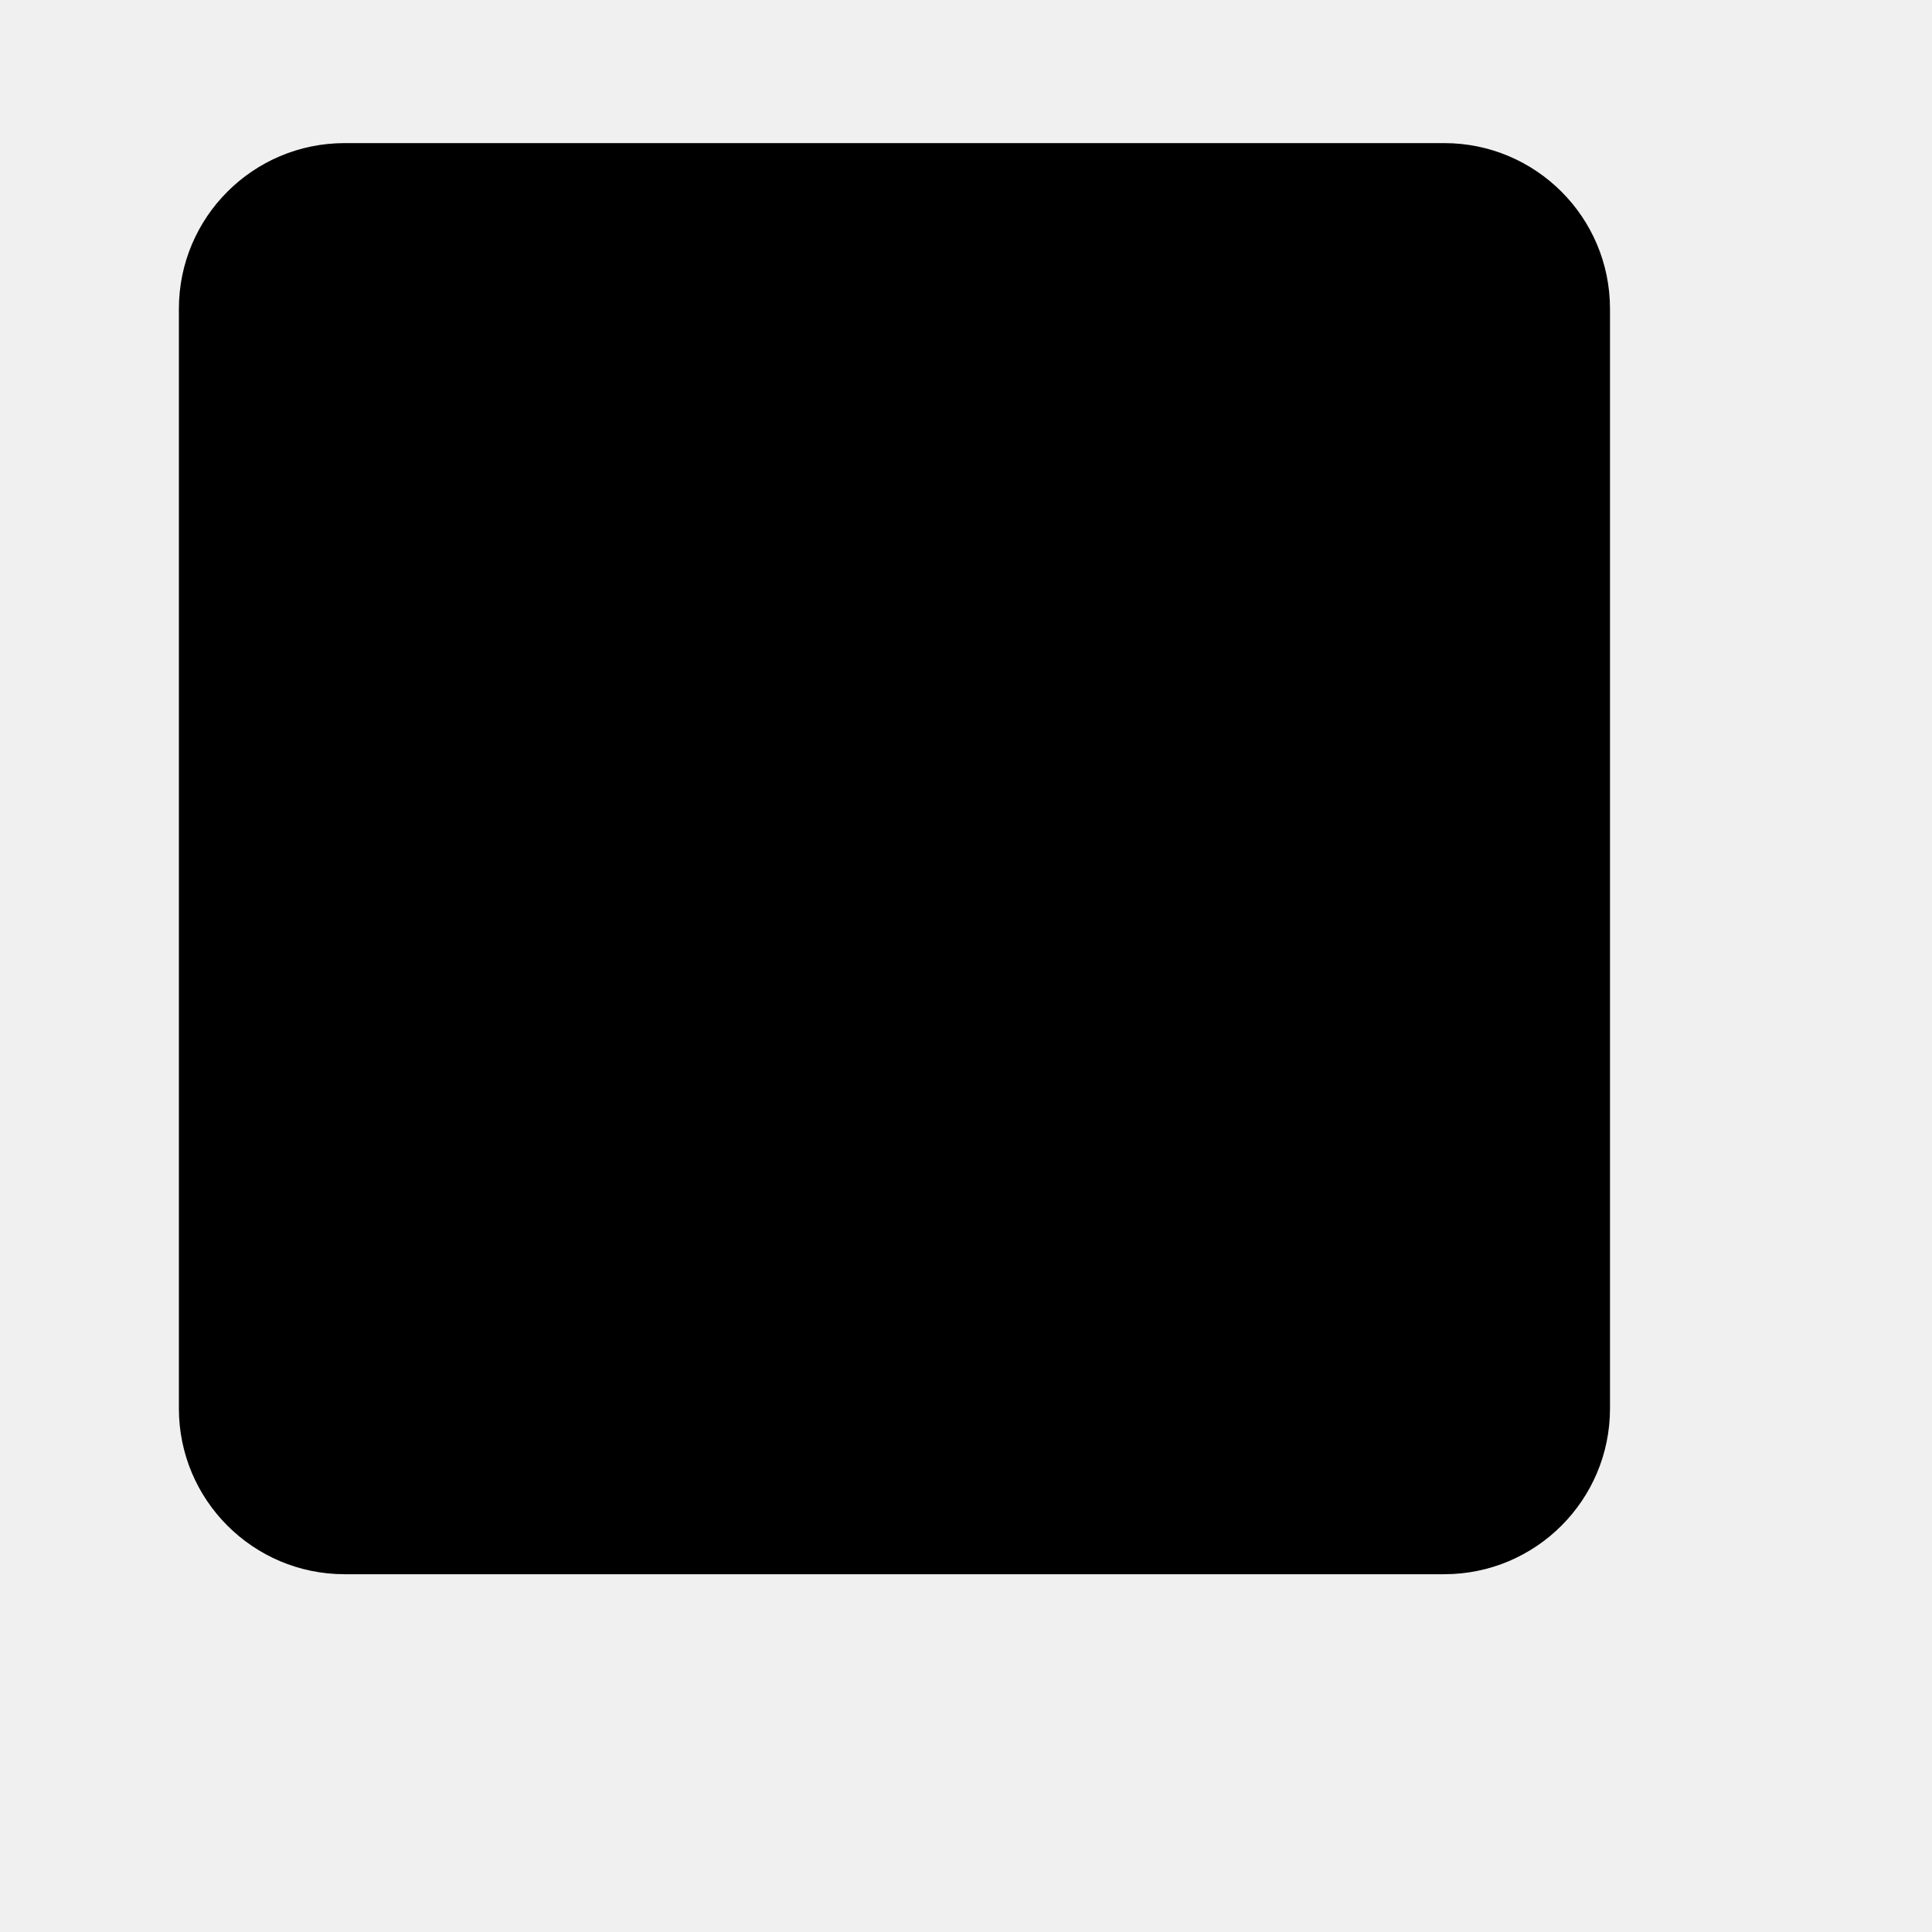
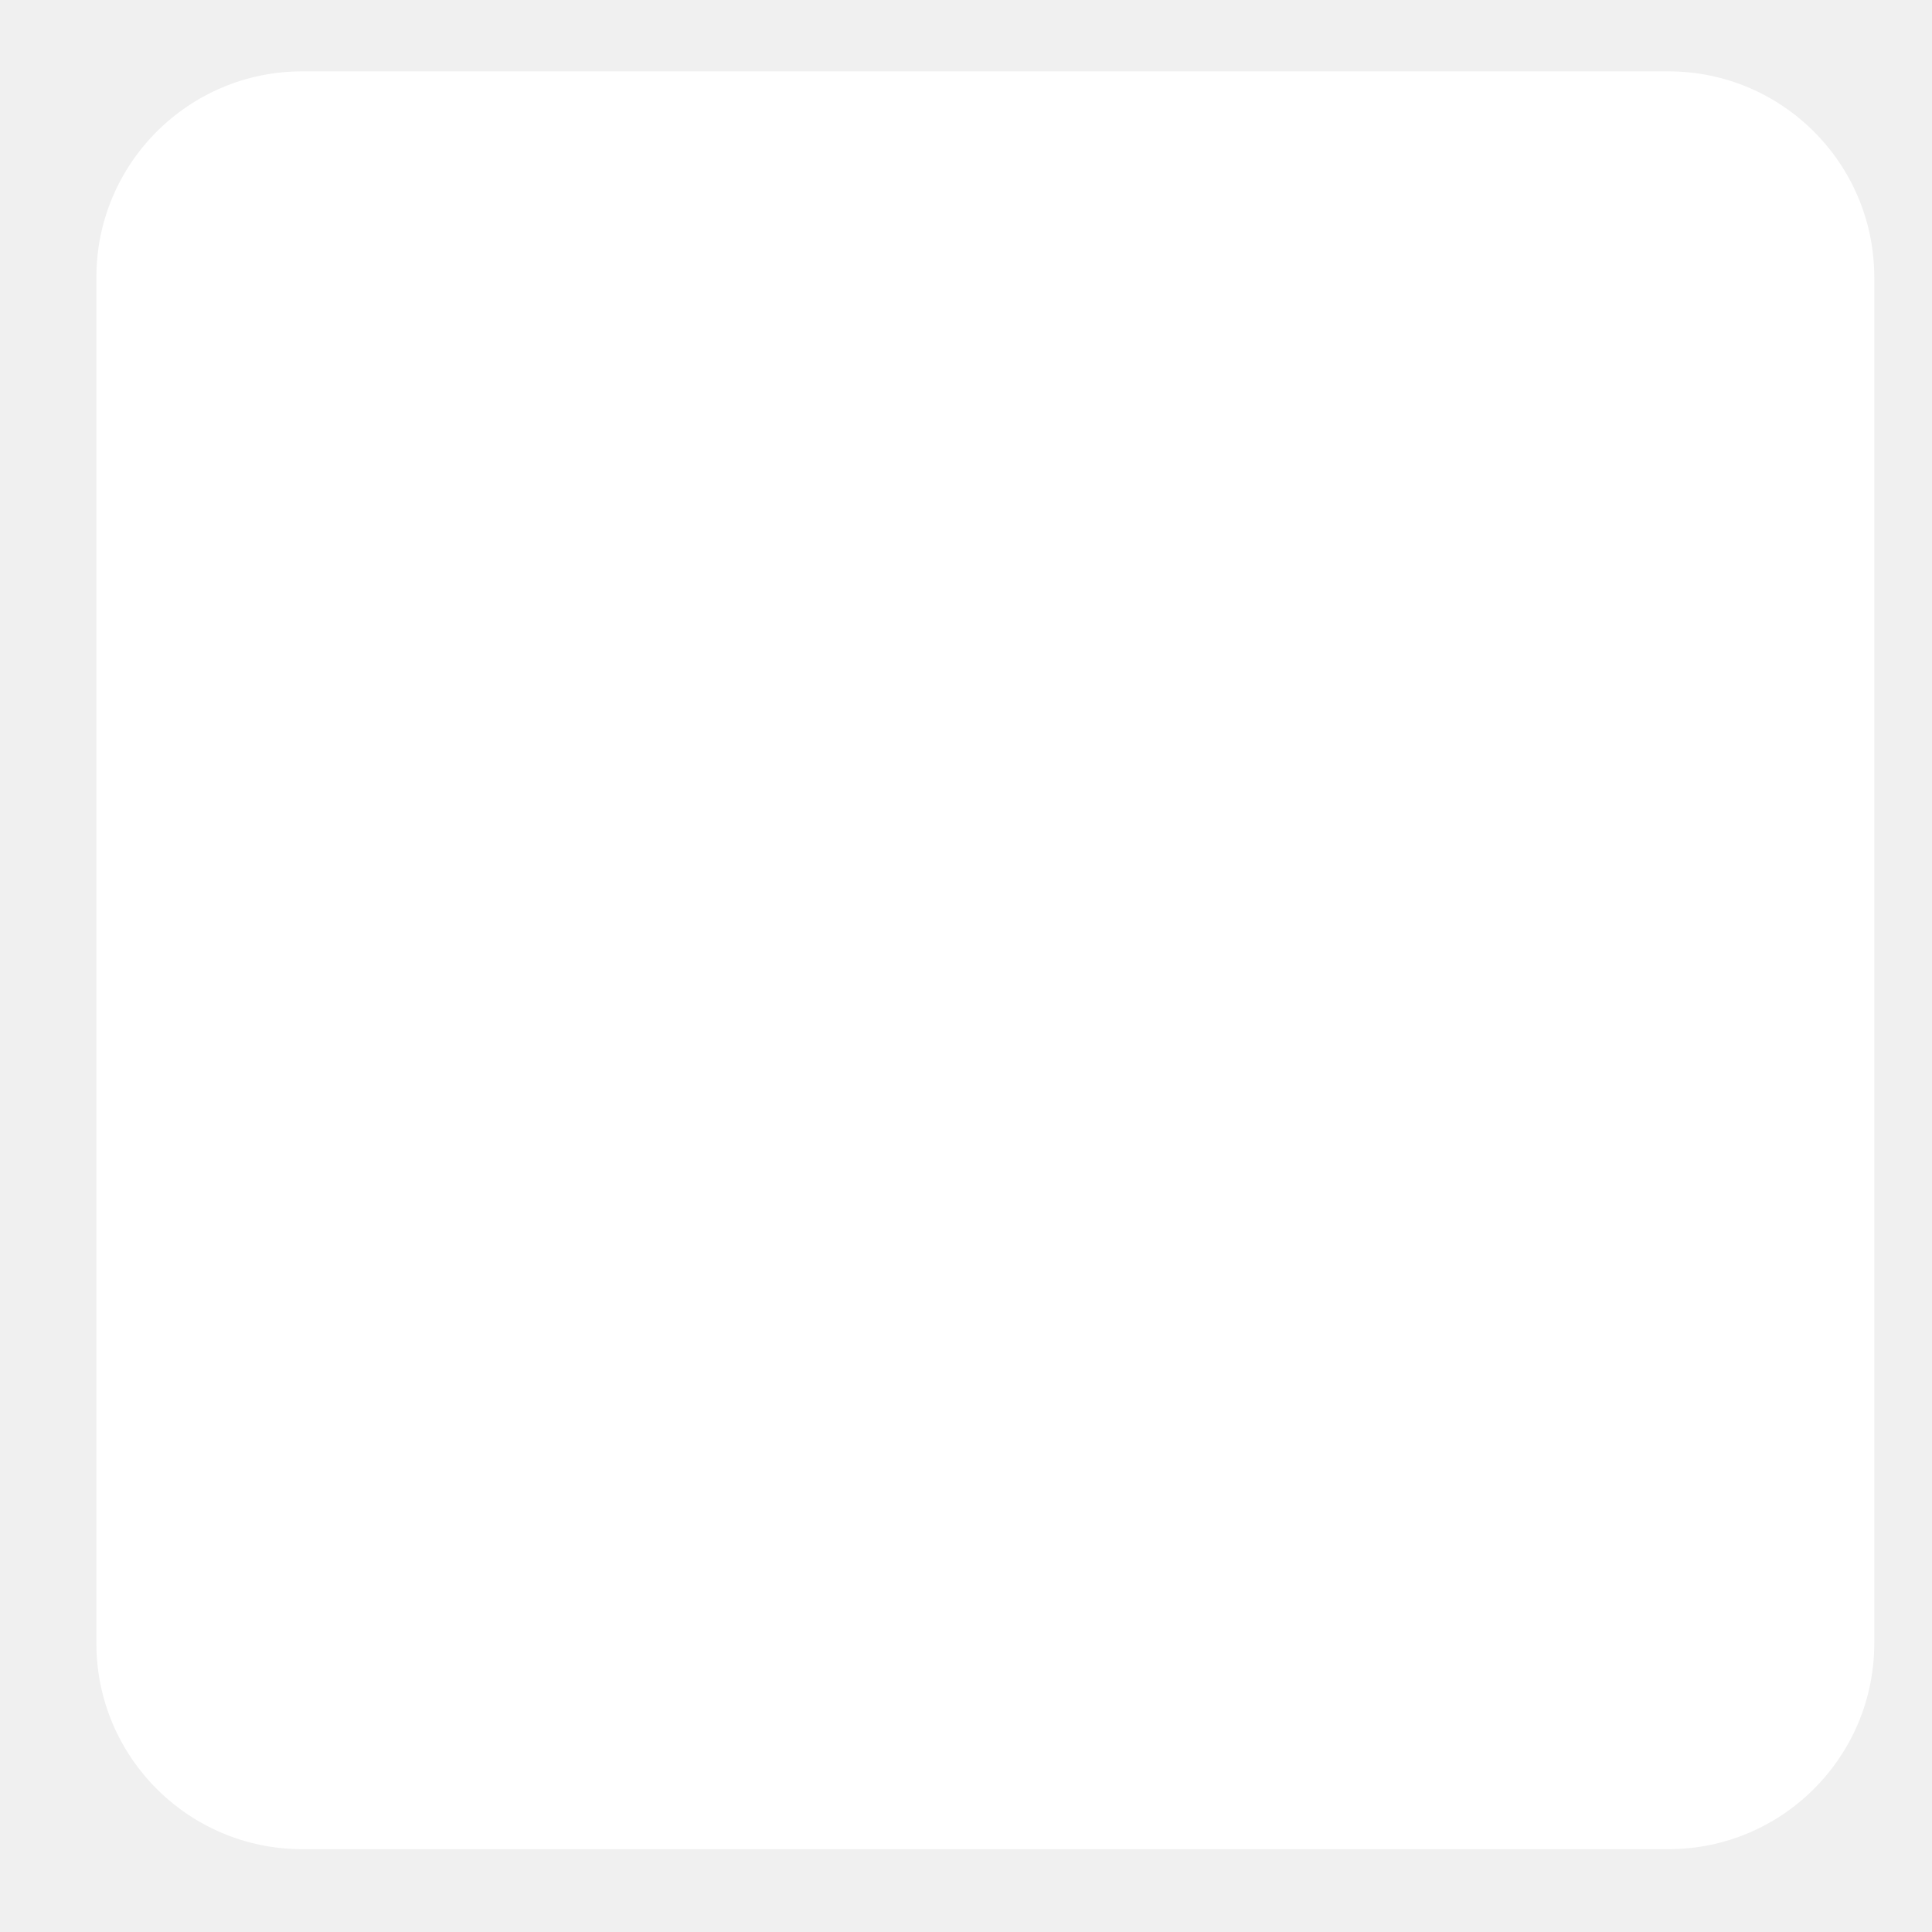
- <svg xmlns="http://www.w3.org/2000/svg" version="1.1" id="Layer_1" x="0px" y="0px" width="100px" height="100px" viewBox="5.0 -10.0 100.0 135.0" enable-background="new 0 0 100 100" xml:space="preserve">
-   <path fill-rule="evenodd" clip-rule="evenodd" d="M0,11.581C0,5.185,5.185,0,11.582,0h76.836C94.815,0,100,5.185,100,11.581v76.837  C100,94.814,94.815,100,88.418,100H11.582C5.185,100,0,94.814,0,88.418V11.581z" />
+ <svg xmlns="http://www.w3.org/2000/svg" version="1.1" id="Layer_1" x="0px" y="0px" width="22px" height="22px" viewBox="0 0 100 100" enable-background="new 0 0 100 100" xml:space="preserve">
+   <path fill="#FFFFFF" d="M4.989,14.35c0-5.885,4.771-10.657,10.657-10.657h70.708c5.885,0,10.658,4.772,10.658,10.657v70.707  c0,5.887-4.773,10.656-10.658,10.656H15.646c-5.885,0-10.657-4.77-10.657-10.656V14.35z" />
</svg>
